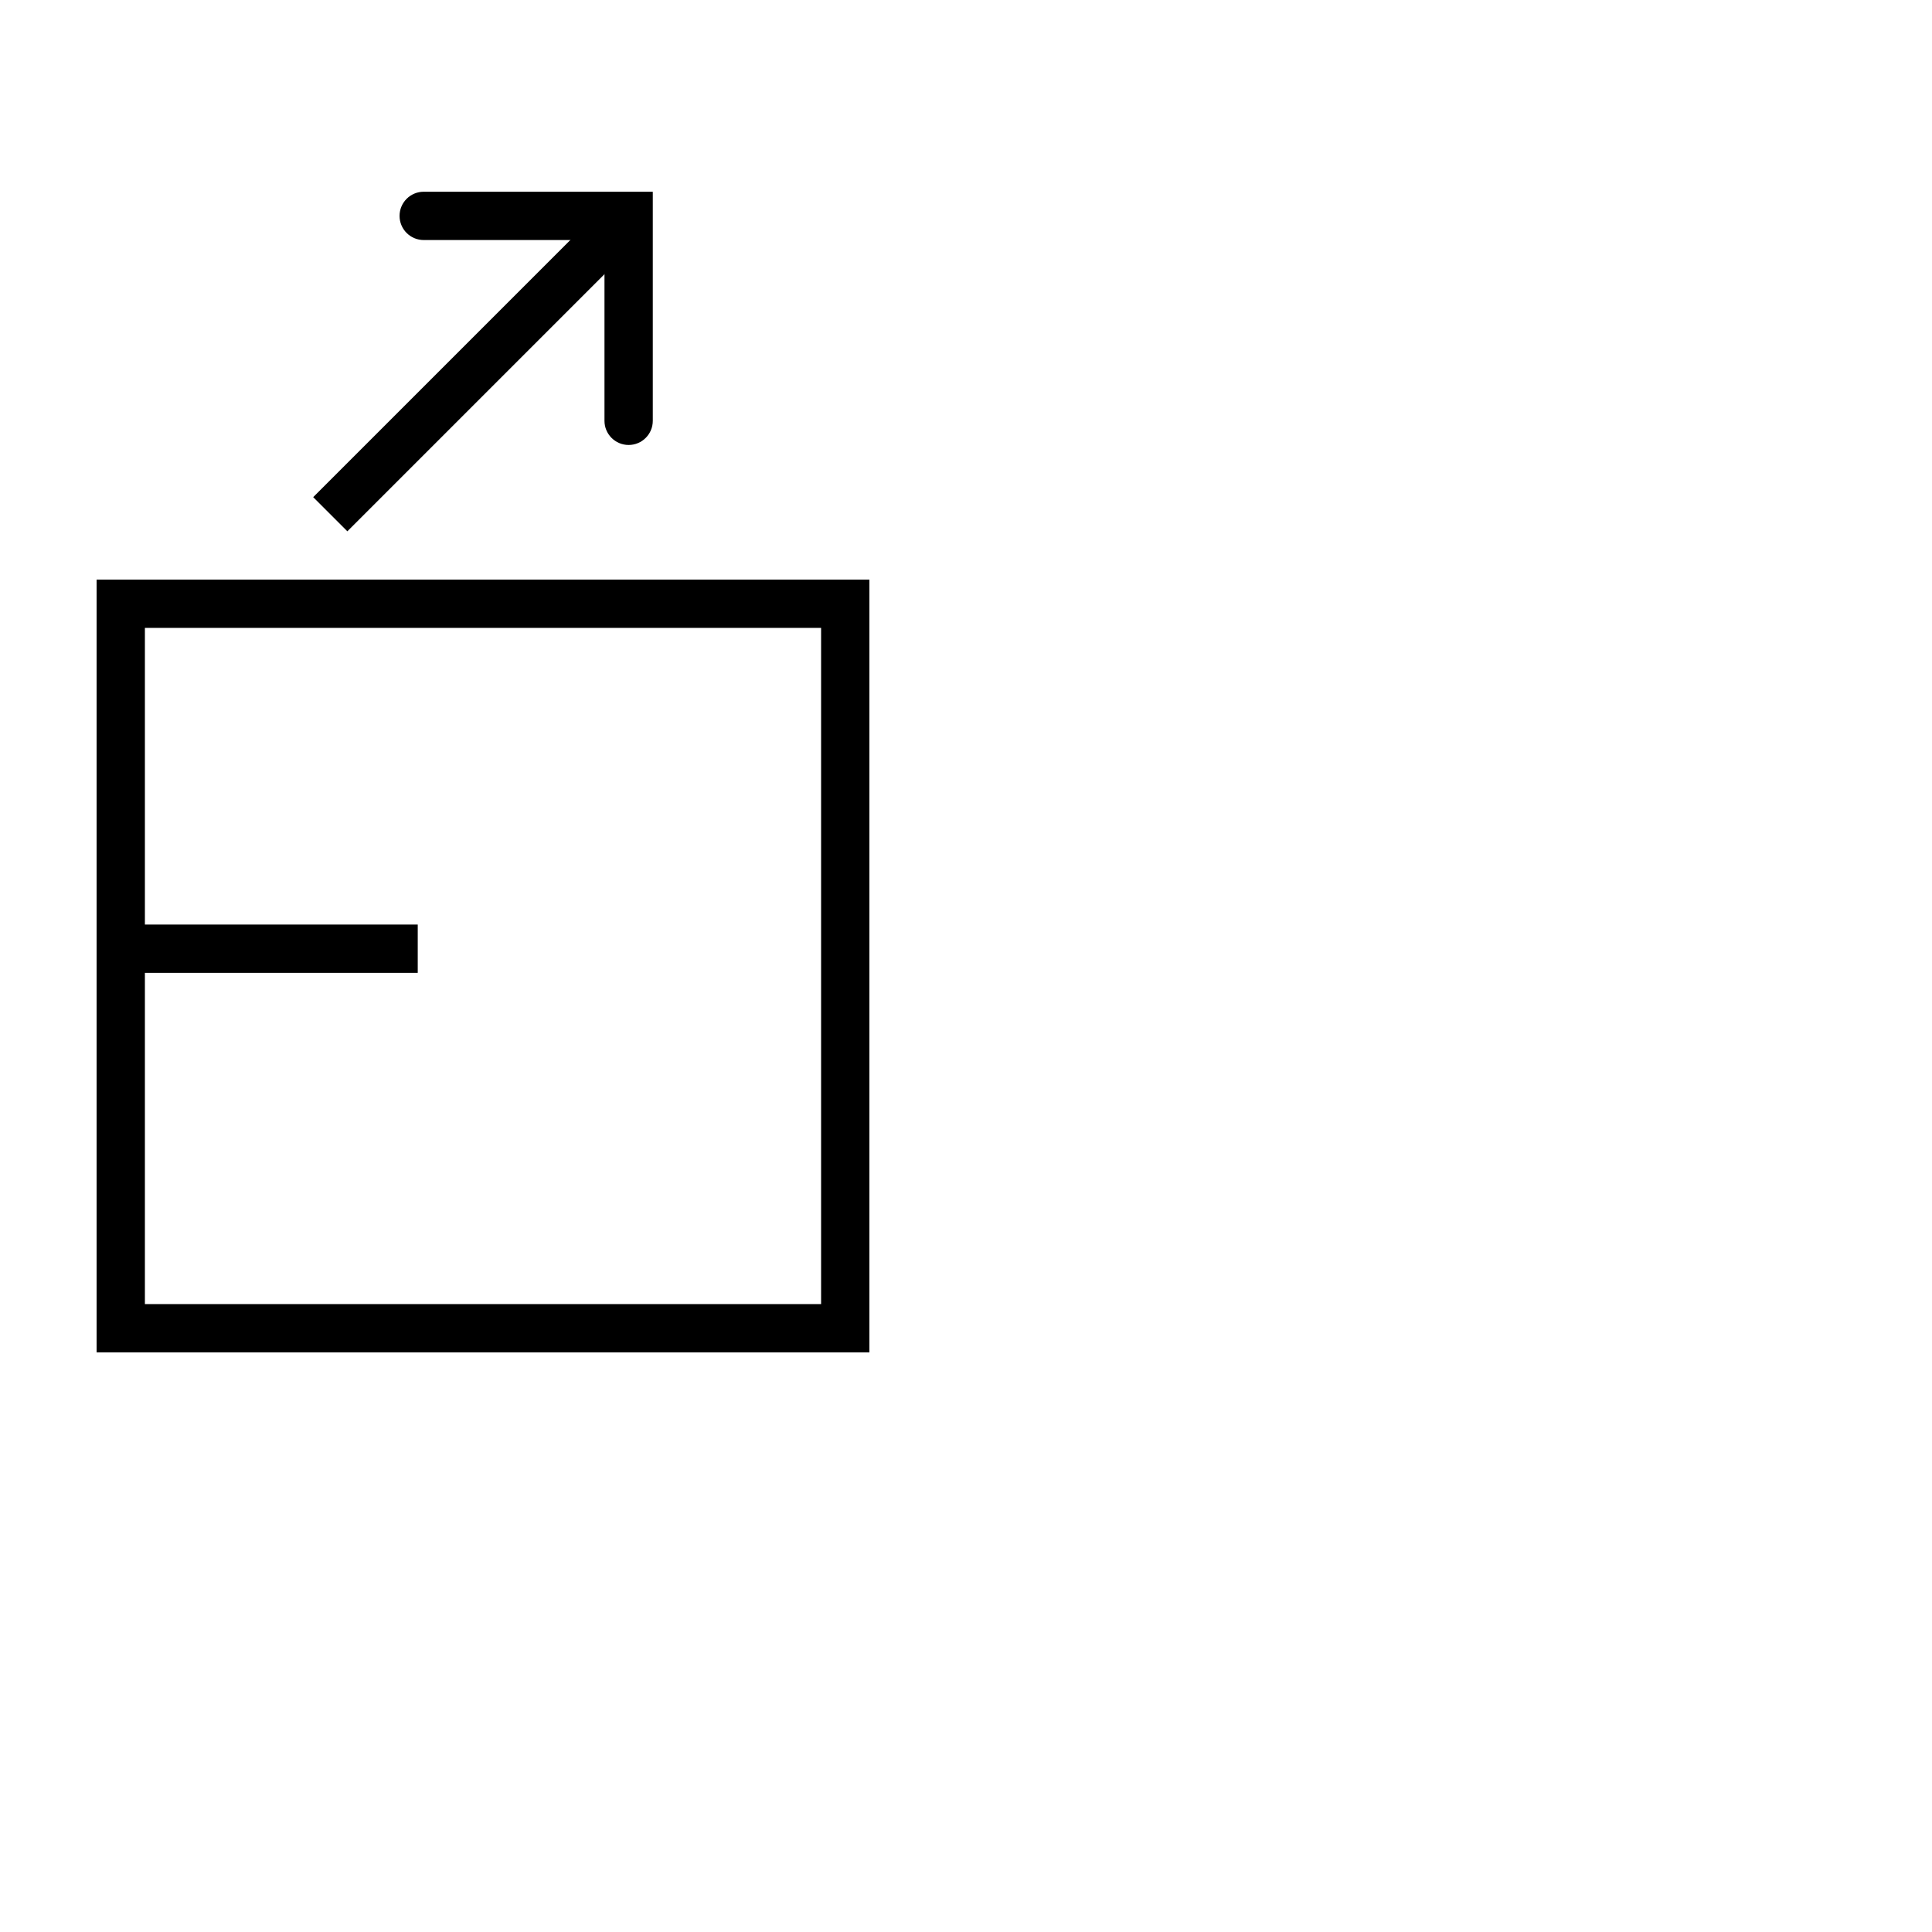
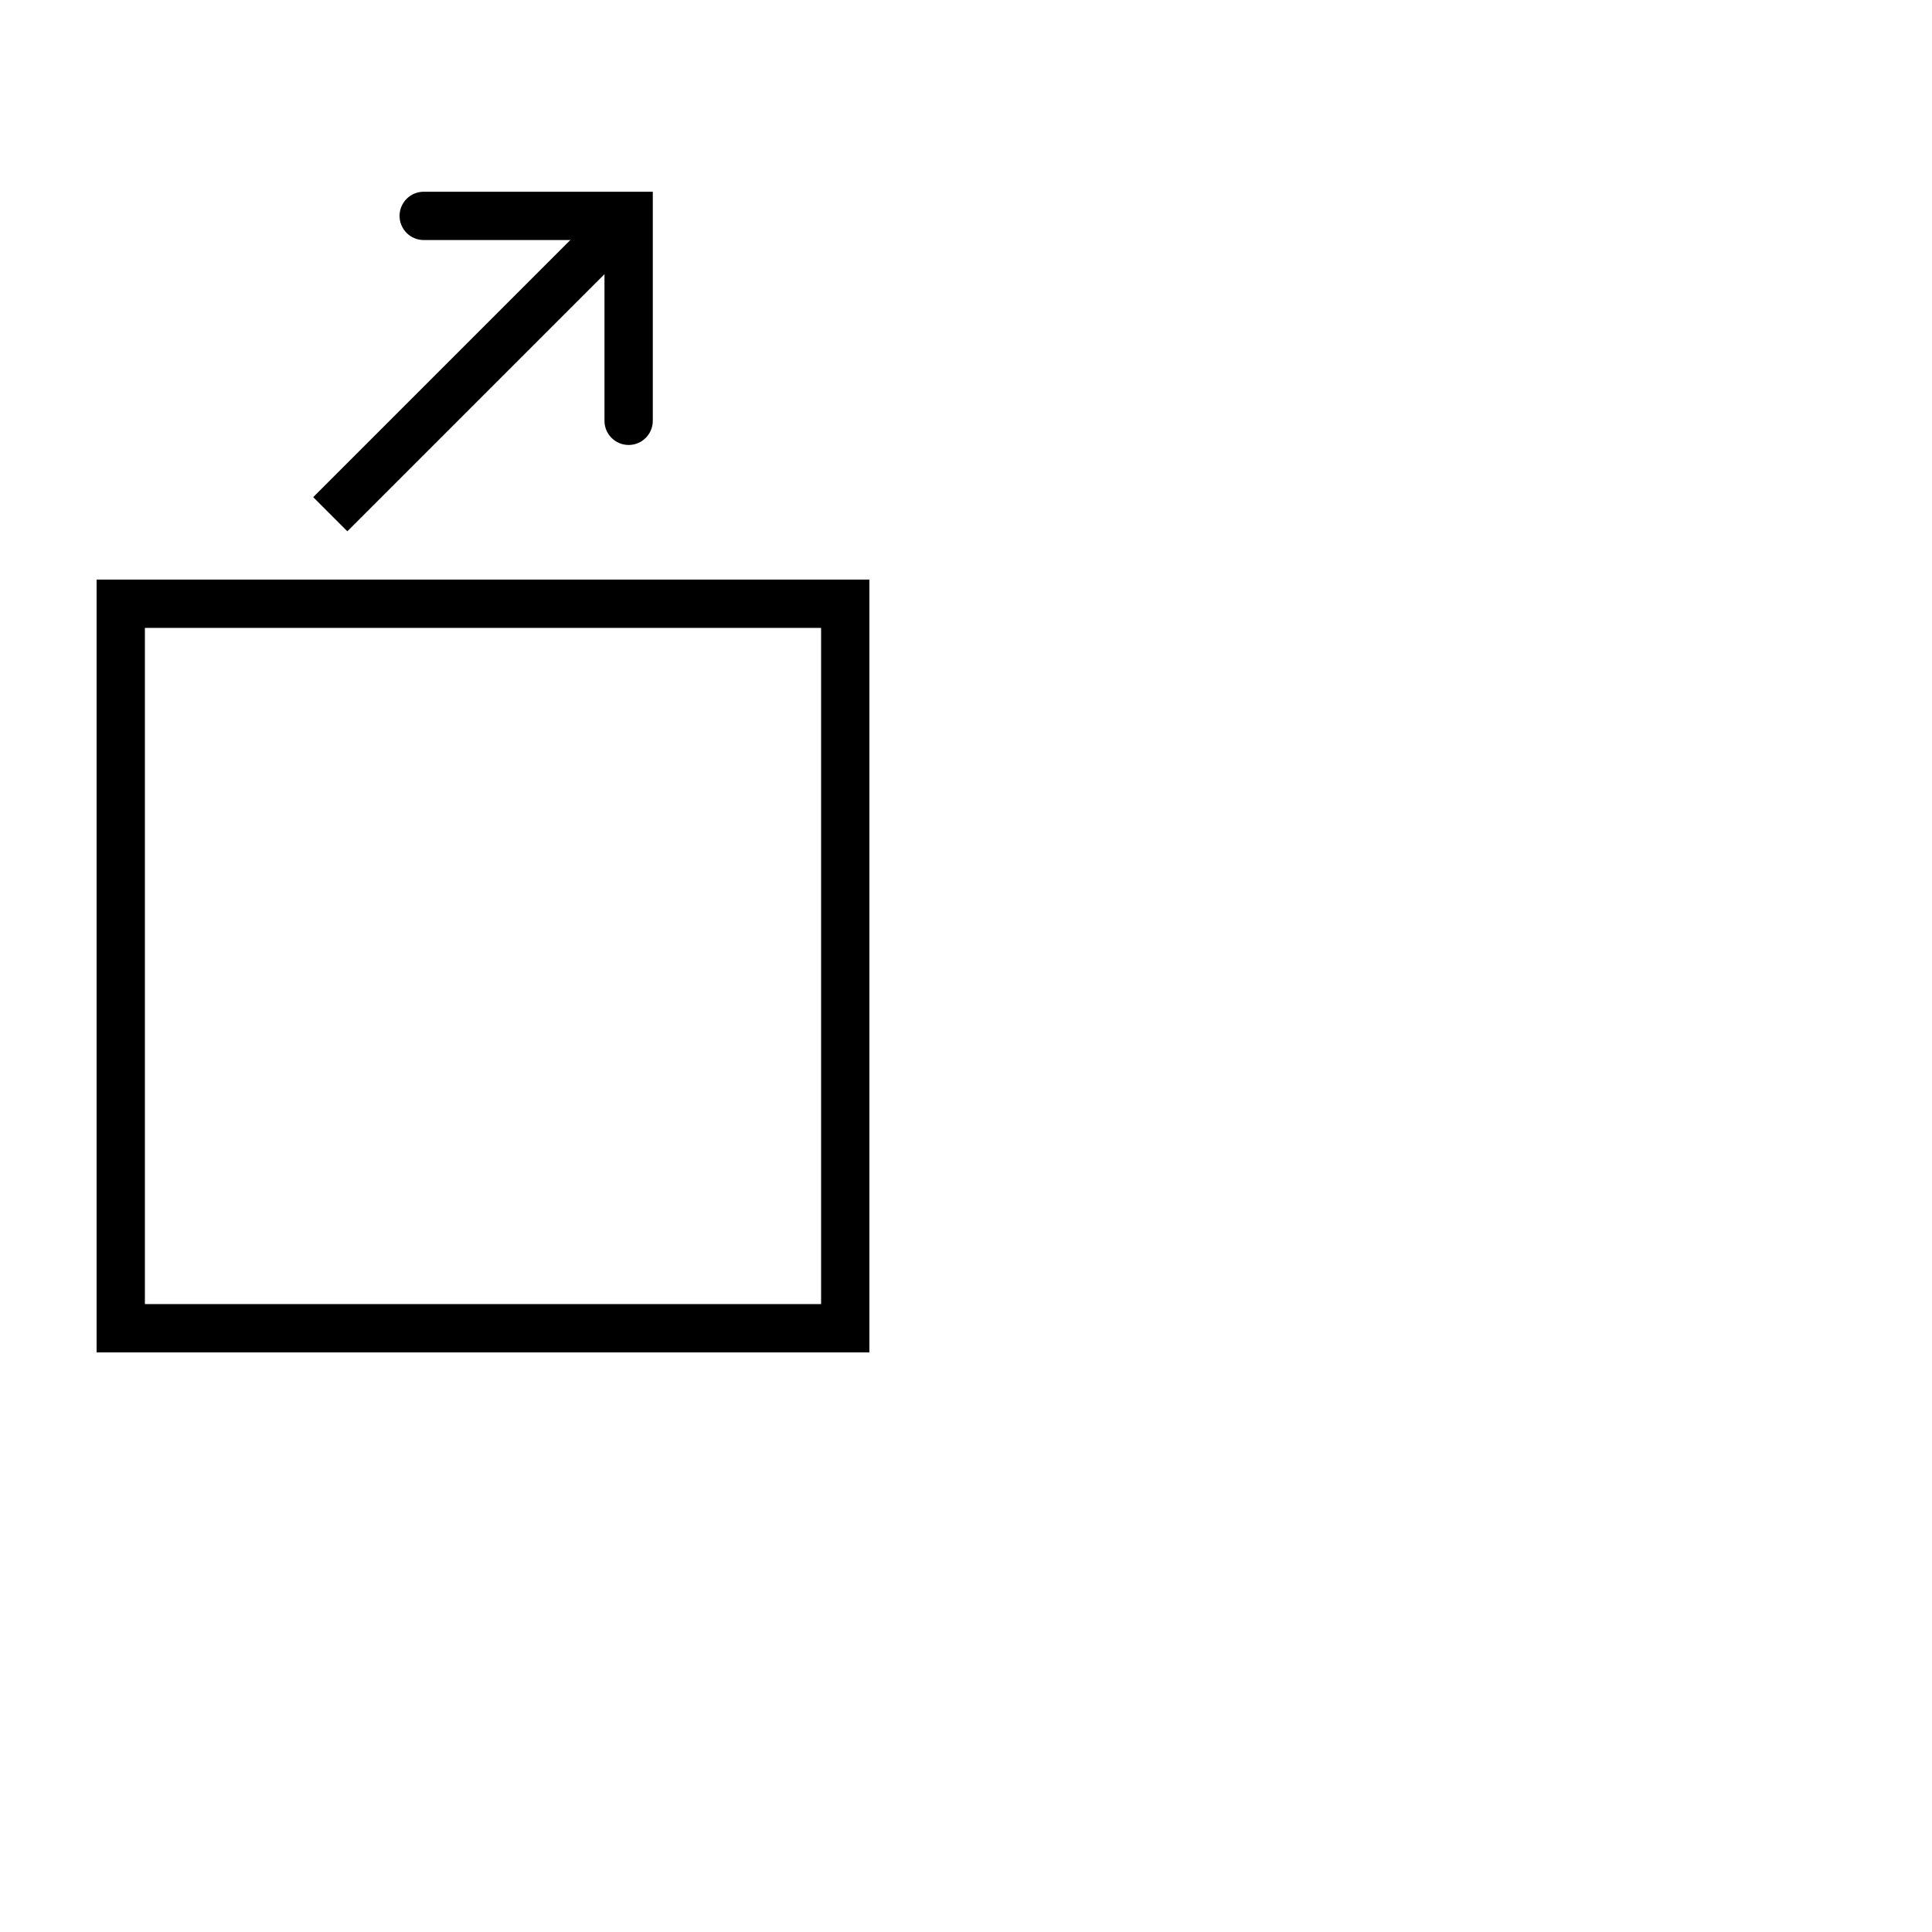
<svg xmlns="http://www.w3.org/2000/svg" width="1000" height="1000" viewBox="0 0 264.583 264.583" version="1.1" id="svg23789" xml:space="preserve">
  <defs id="defs23786">
    <clipPath clipPathUnits="userSpaceOnUse" id="clipPath946">
      <path d="M 0,0 H 6000 V 3375 H 0 Z" clip-rule="evenodd" id="path944" />
    </clipPath>
    <clipPath clipPathUnits="userSpaceOnUse" id="clipPath920">
      <path d="m 3536.848,254.514 h 443.75 v 443.75 h -443.75 z" clip-rule="evenodd" id="path918" />
    </clipPath>
    <clipPath clipPathUnits="userSpaceOnUse" id="clipPath420">
      <path d="M 591.87,383.121 H 908.197 V 699.448 H 591.87 Z" clip-rule="evenodd" id="path418" />
    </clipPath>
  </defs>
  <g id="layer1" transform="translate(-60.34362,-136.9888)">
-     <path id="rect1" style="fill:#000000;fill-opacity:1;fill-rule:evenodd;stroke:none;stroke-width:1.854" d="M 216.363 -73.572 L 263.604 -73.572 L 263.604 -73.572 L 270.219 -73.572 L 270.219 -73.572 L 322.197 -73.572 L 322.197 -179.406 L 216.363 -179.406 L 216.363 -73.572 z M 222.978 -80.187 L 222.978 -172.791 L 315.582 -172.791 L 315.582 -80.187 L 270.219 -80.187 L 270.219 -117.552 L 263.604 -117.552 L 263.604 -80.187 L 222.978 -80.187 z " transform="rotate(90)" />
+     <path id="rect1" style="fill:#000000;fill-opacity:1;fill-rule:evenodd;stroke:none;stroke-width:1.854" d="M 216.363,-73.572 H 322.197 V -179.406 H 216.363 Z m 6.615,-6.615 V -172.791 H 315.582 v 92.604 z" transform="rotate(90)" />
    <g id="layer1-6" transform="translate(16.53386,-19.16292)">
      <path style="color:#000000;fill:#000000;stroke-linecap:round;-inkscape-stroke:none" d="m 101.836,182.41 a 3.307,3.307 0 0 0 -3.307,3.307 3.307,3.307 0 0 0 3.307,3.307 h 24.756 v 24.758 a 3.307,3.307 0 0 0 3.307,3.307 3.307,3.307 0 0 0 3.309,-3.307 v -31.371 z" id="path13" />
      <path style="color:#000000;fill:#000000;fill-rule:evenodd;-inkscape-stroke:none" d="m 126.391,184.547 -39.688,39.688 4.678,4.678 39.688,-39.688 z" id="path14" />
    </g>
  </g>
</svg>
